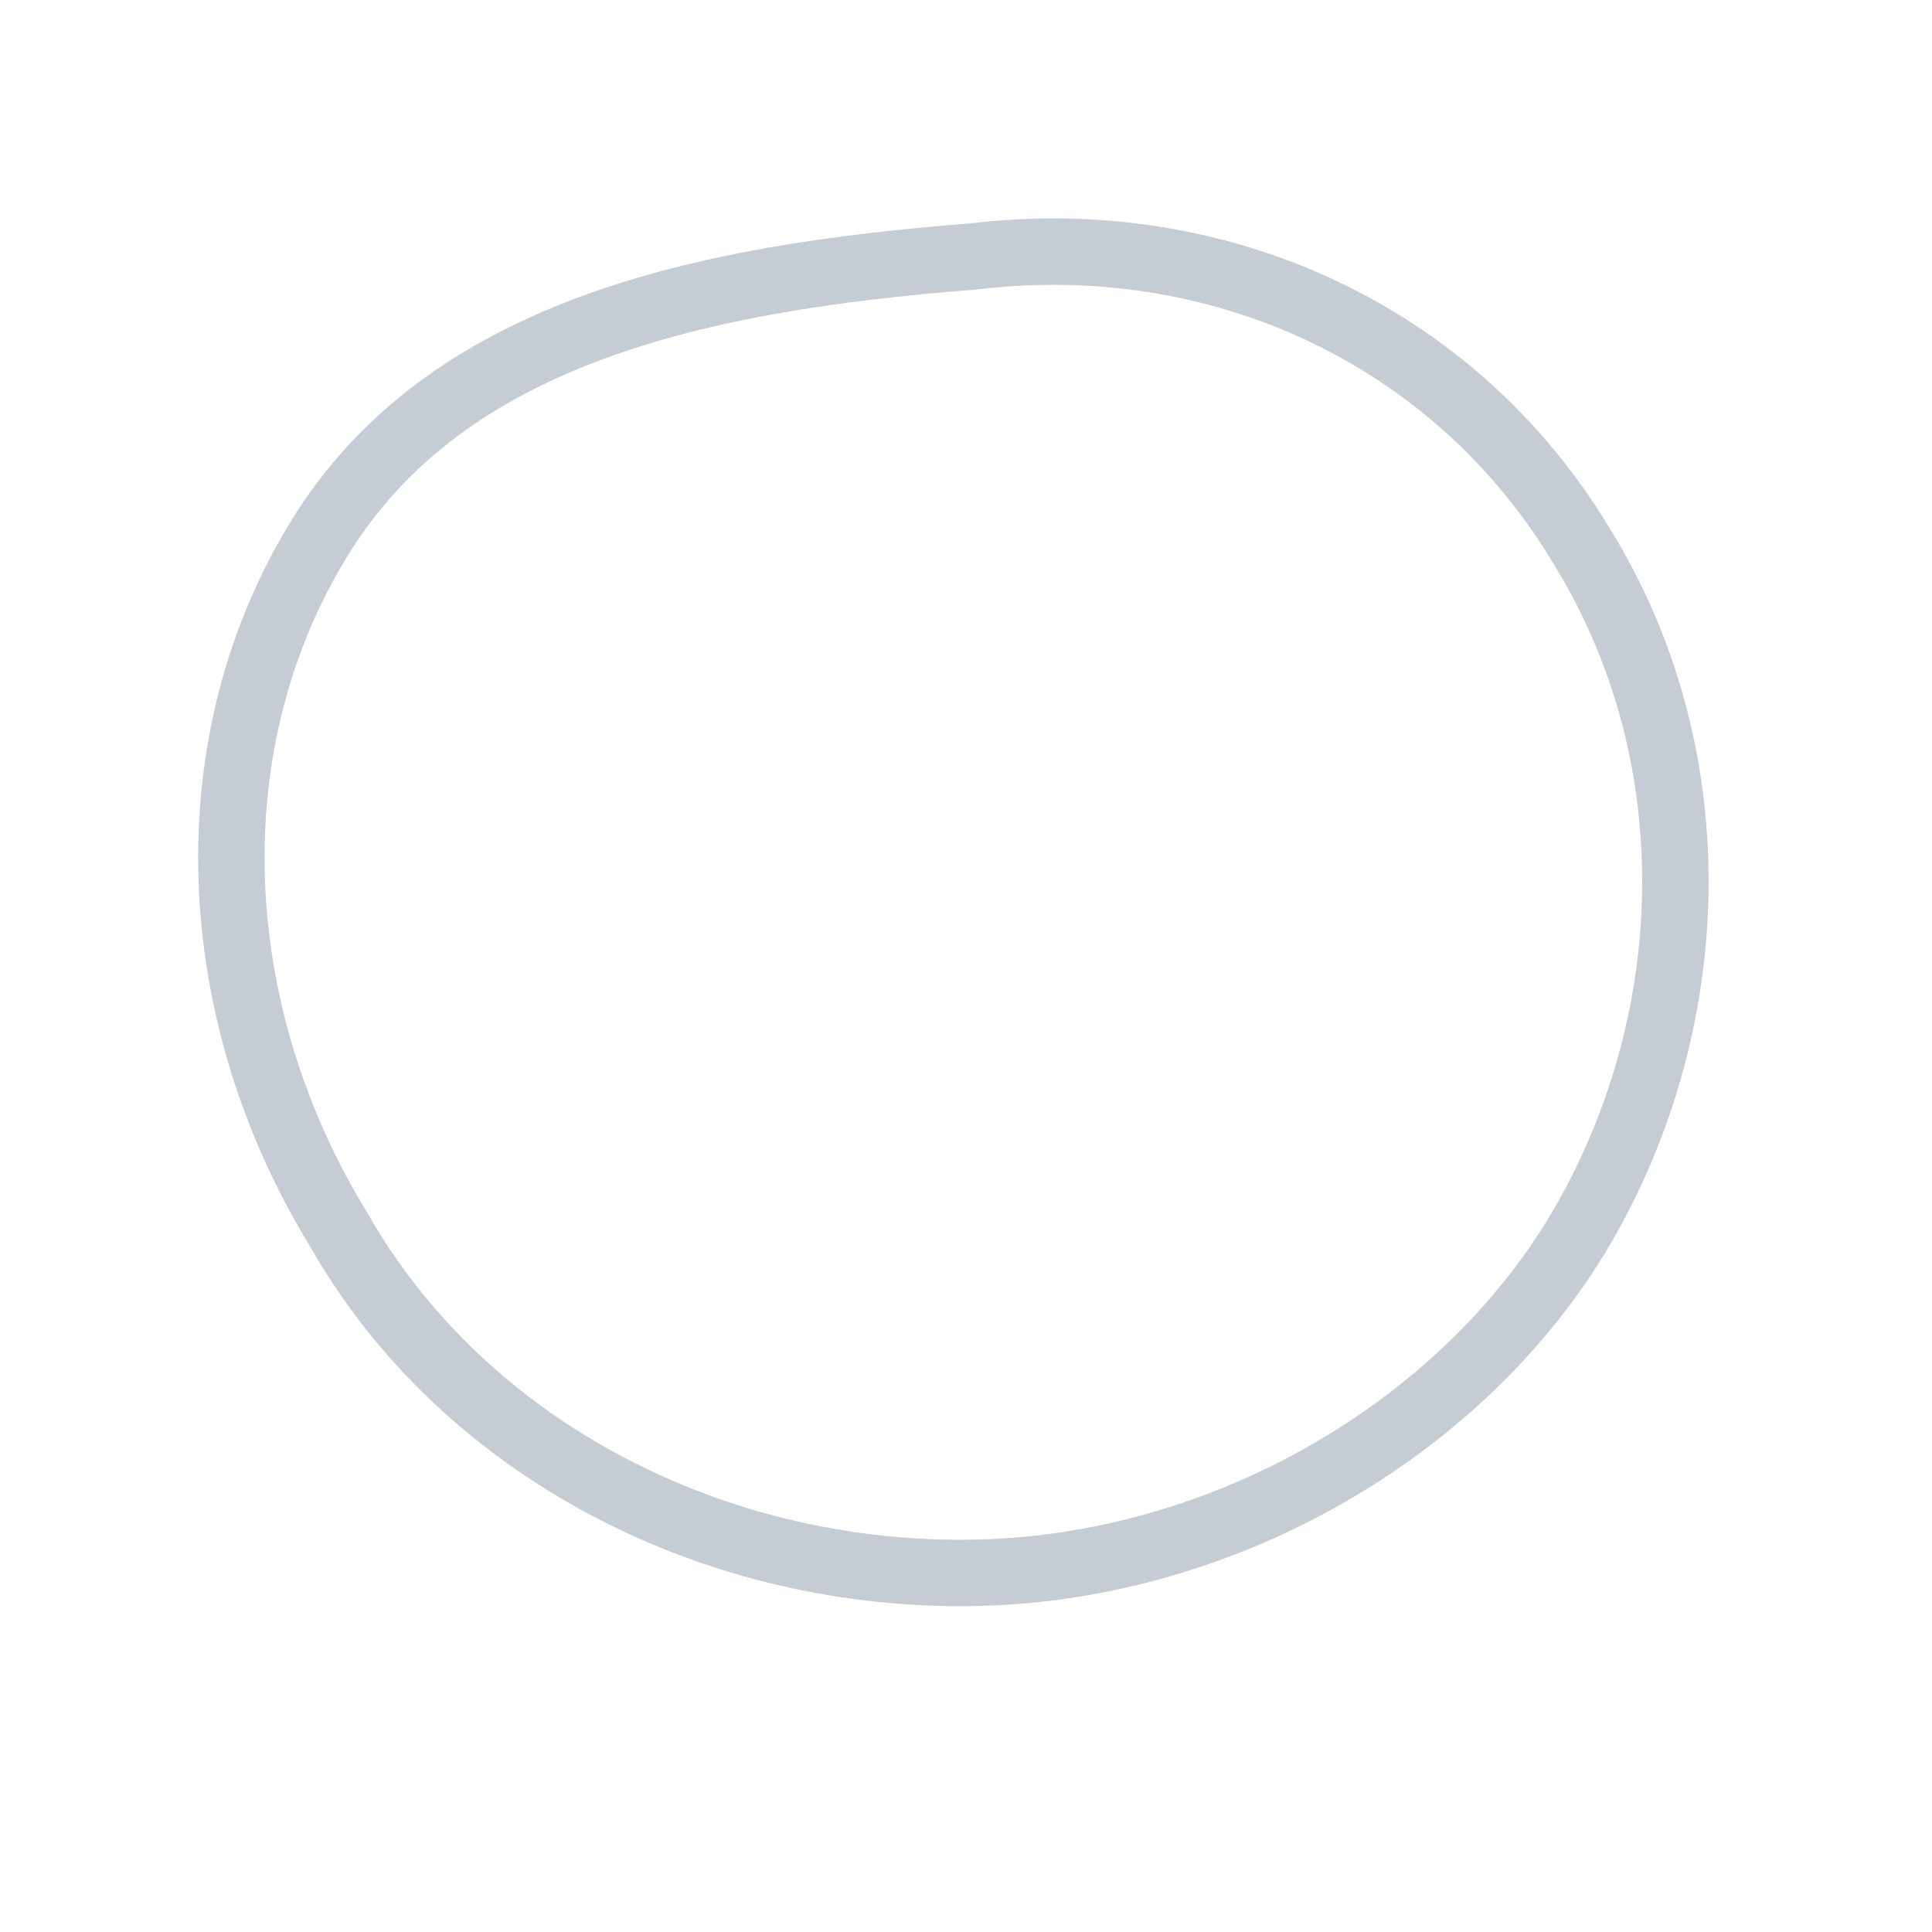
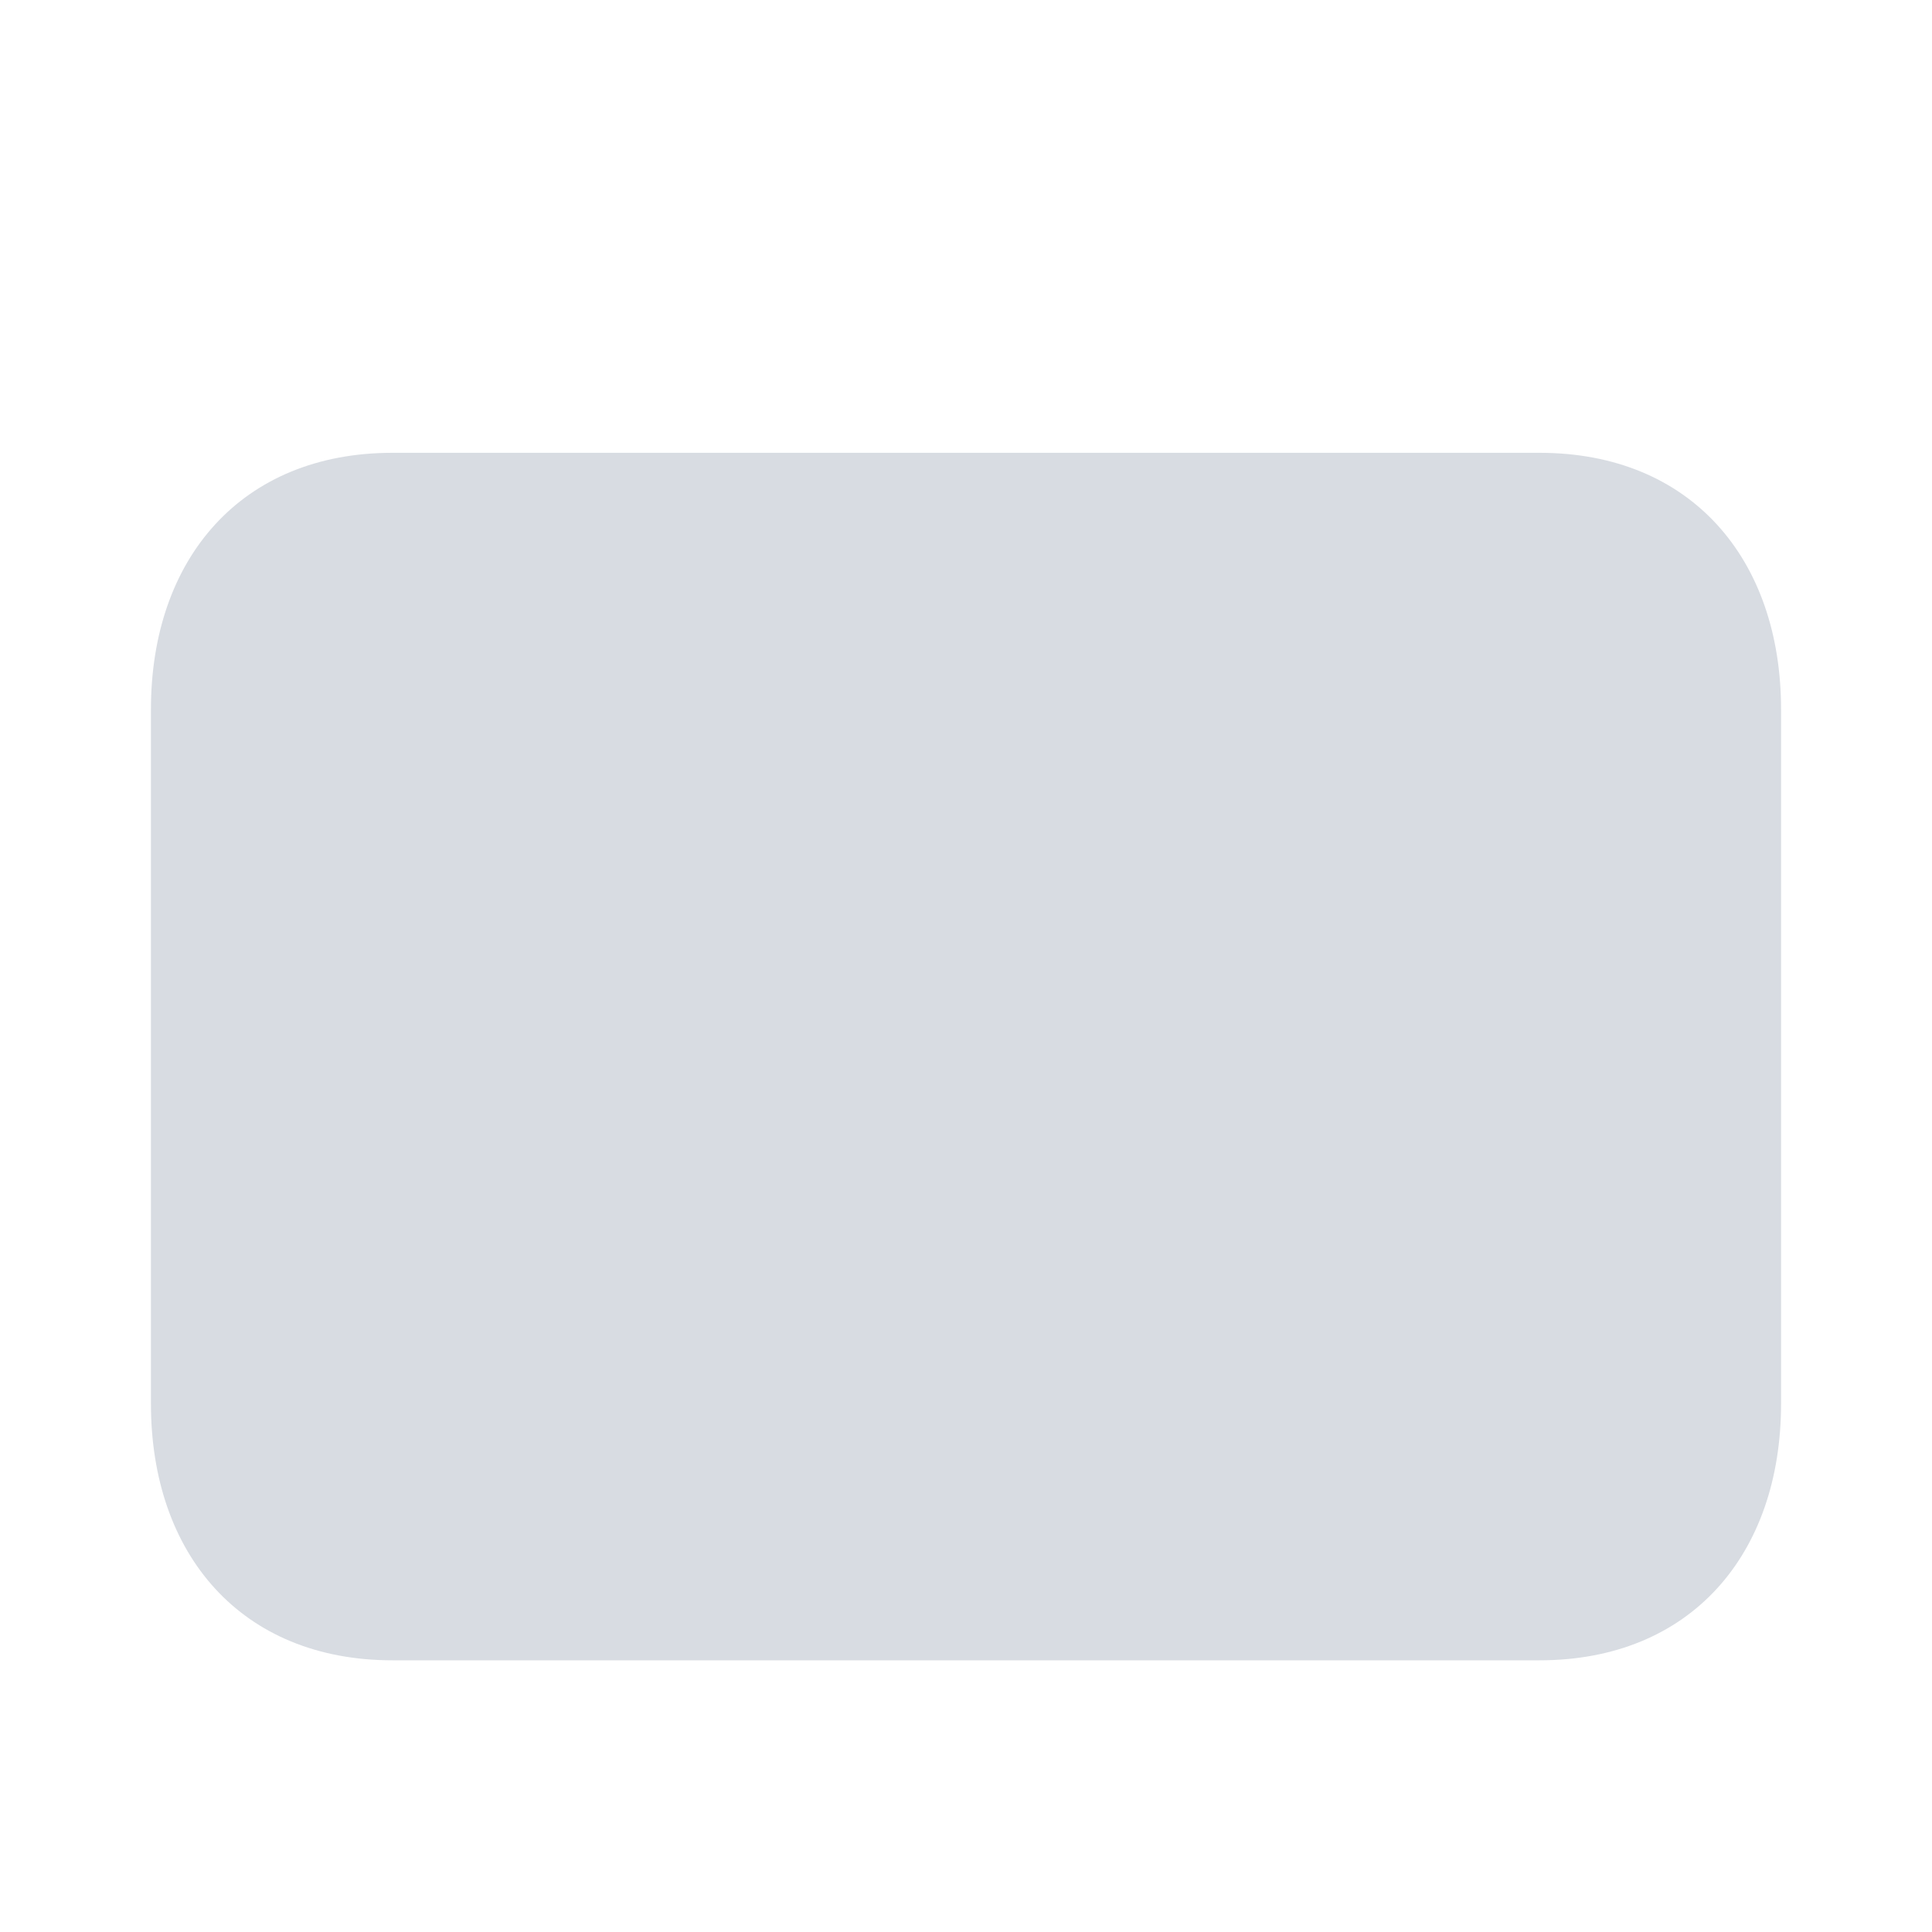
<svg xmlns="http://www.w3.org/2000/svg" viewBox="0 0 64 64" width="64" height="64" role="img" aria-label="空态">
-   <path fill="none" stroke="#C5CCD4" stroke-width="2.2" stroke-linecap="round" stroke-linejoin="round" d="M32.2 8.5c8.2-1 16 2.6 20.2 9.6 4.2 6.8 4 15.4.2 22.2-3.8 6.8-11.8 11.6-20.2 11.8-8.6.2-17-4-21.2-11.4C6.8 33.5 6.4 24.6 10.6 17.8 14.8 11 23.2 9.2 32.2 8.5Z" />
+   <path fill="#D8DCE2" d="M13 15h38c5 0 8 3.5 8 8.5v23c0 5-3 8.5-8 8.5H13c-5 0-8-3.5-8-8.5v-23c0-5 3-8.5 8-8.5Z" />
</svg>
